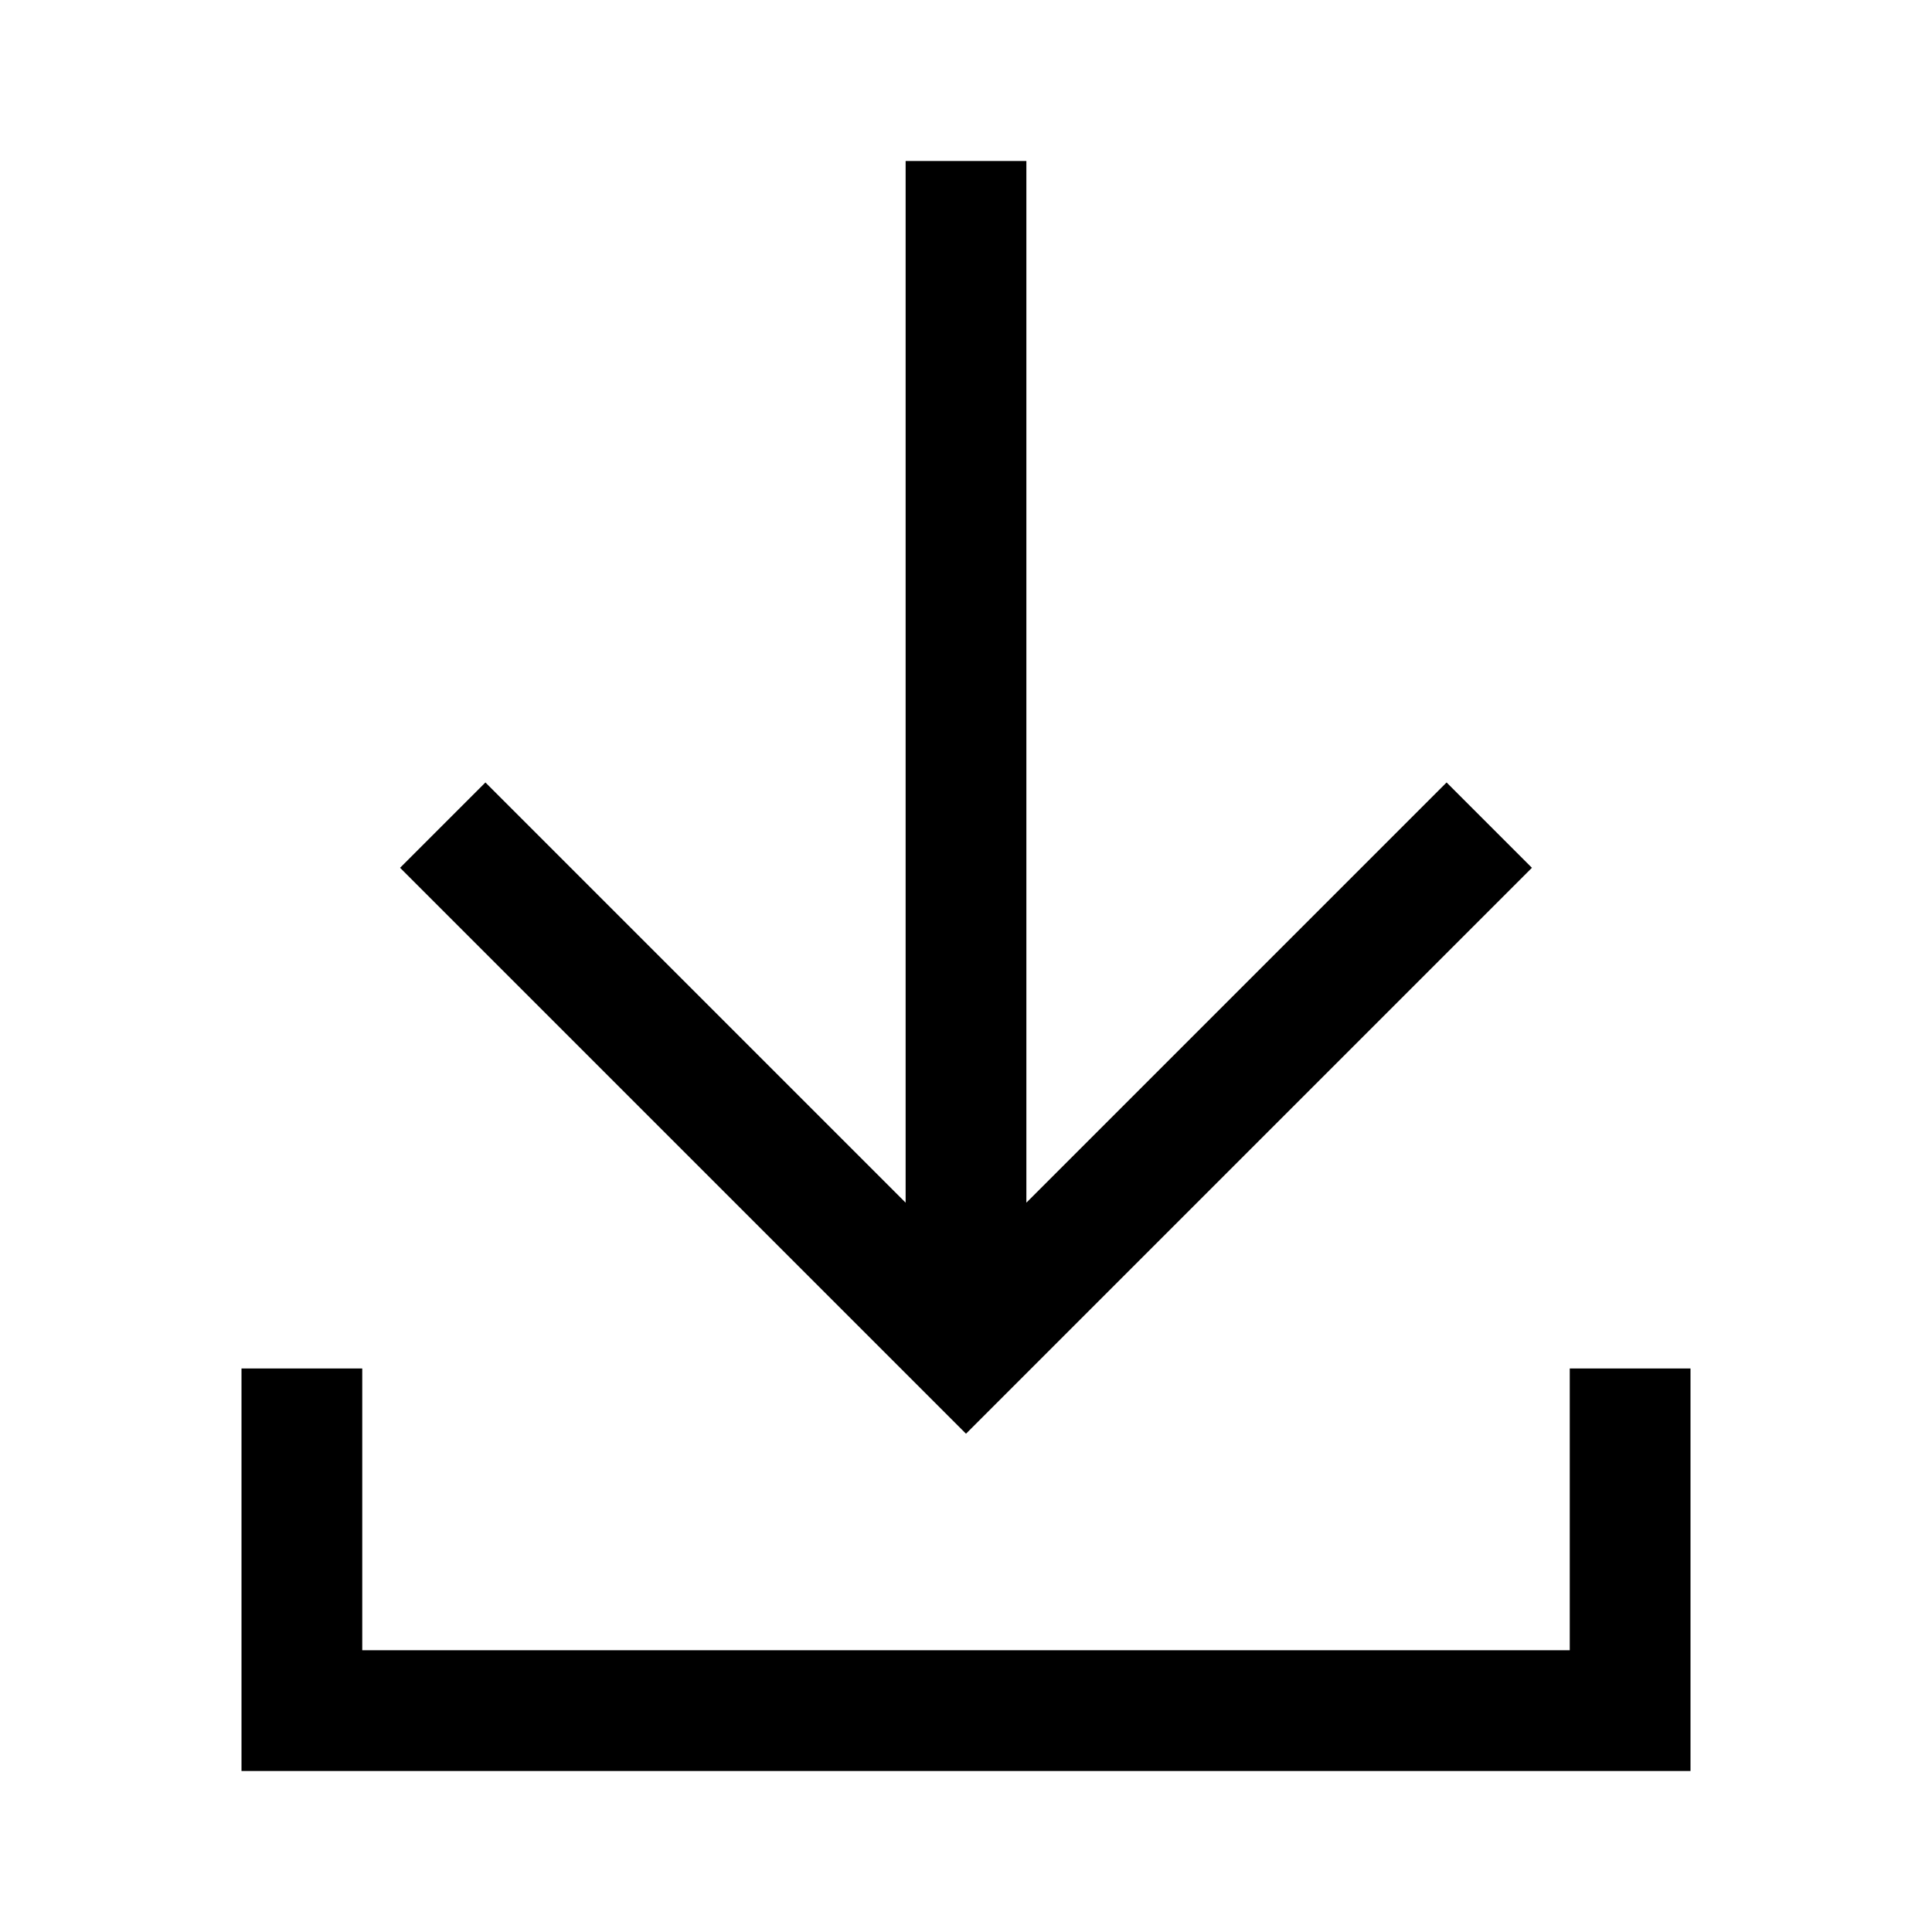
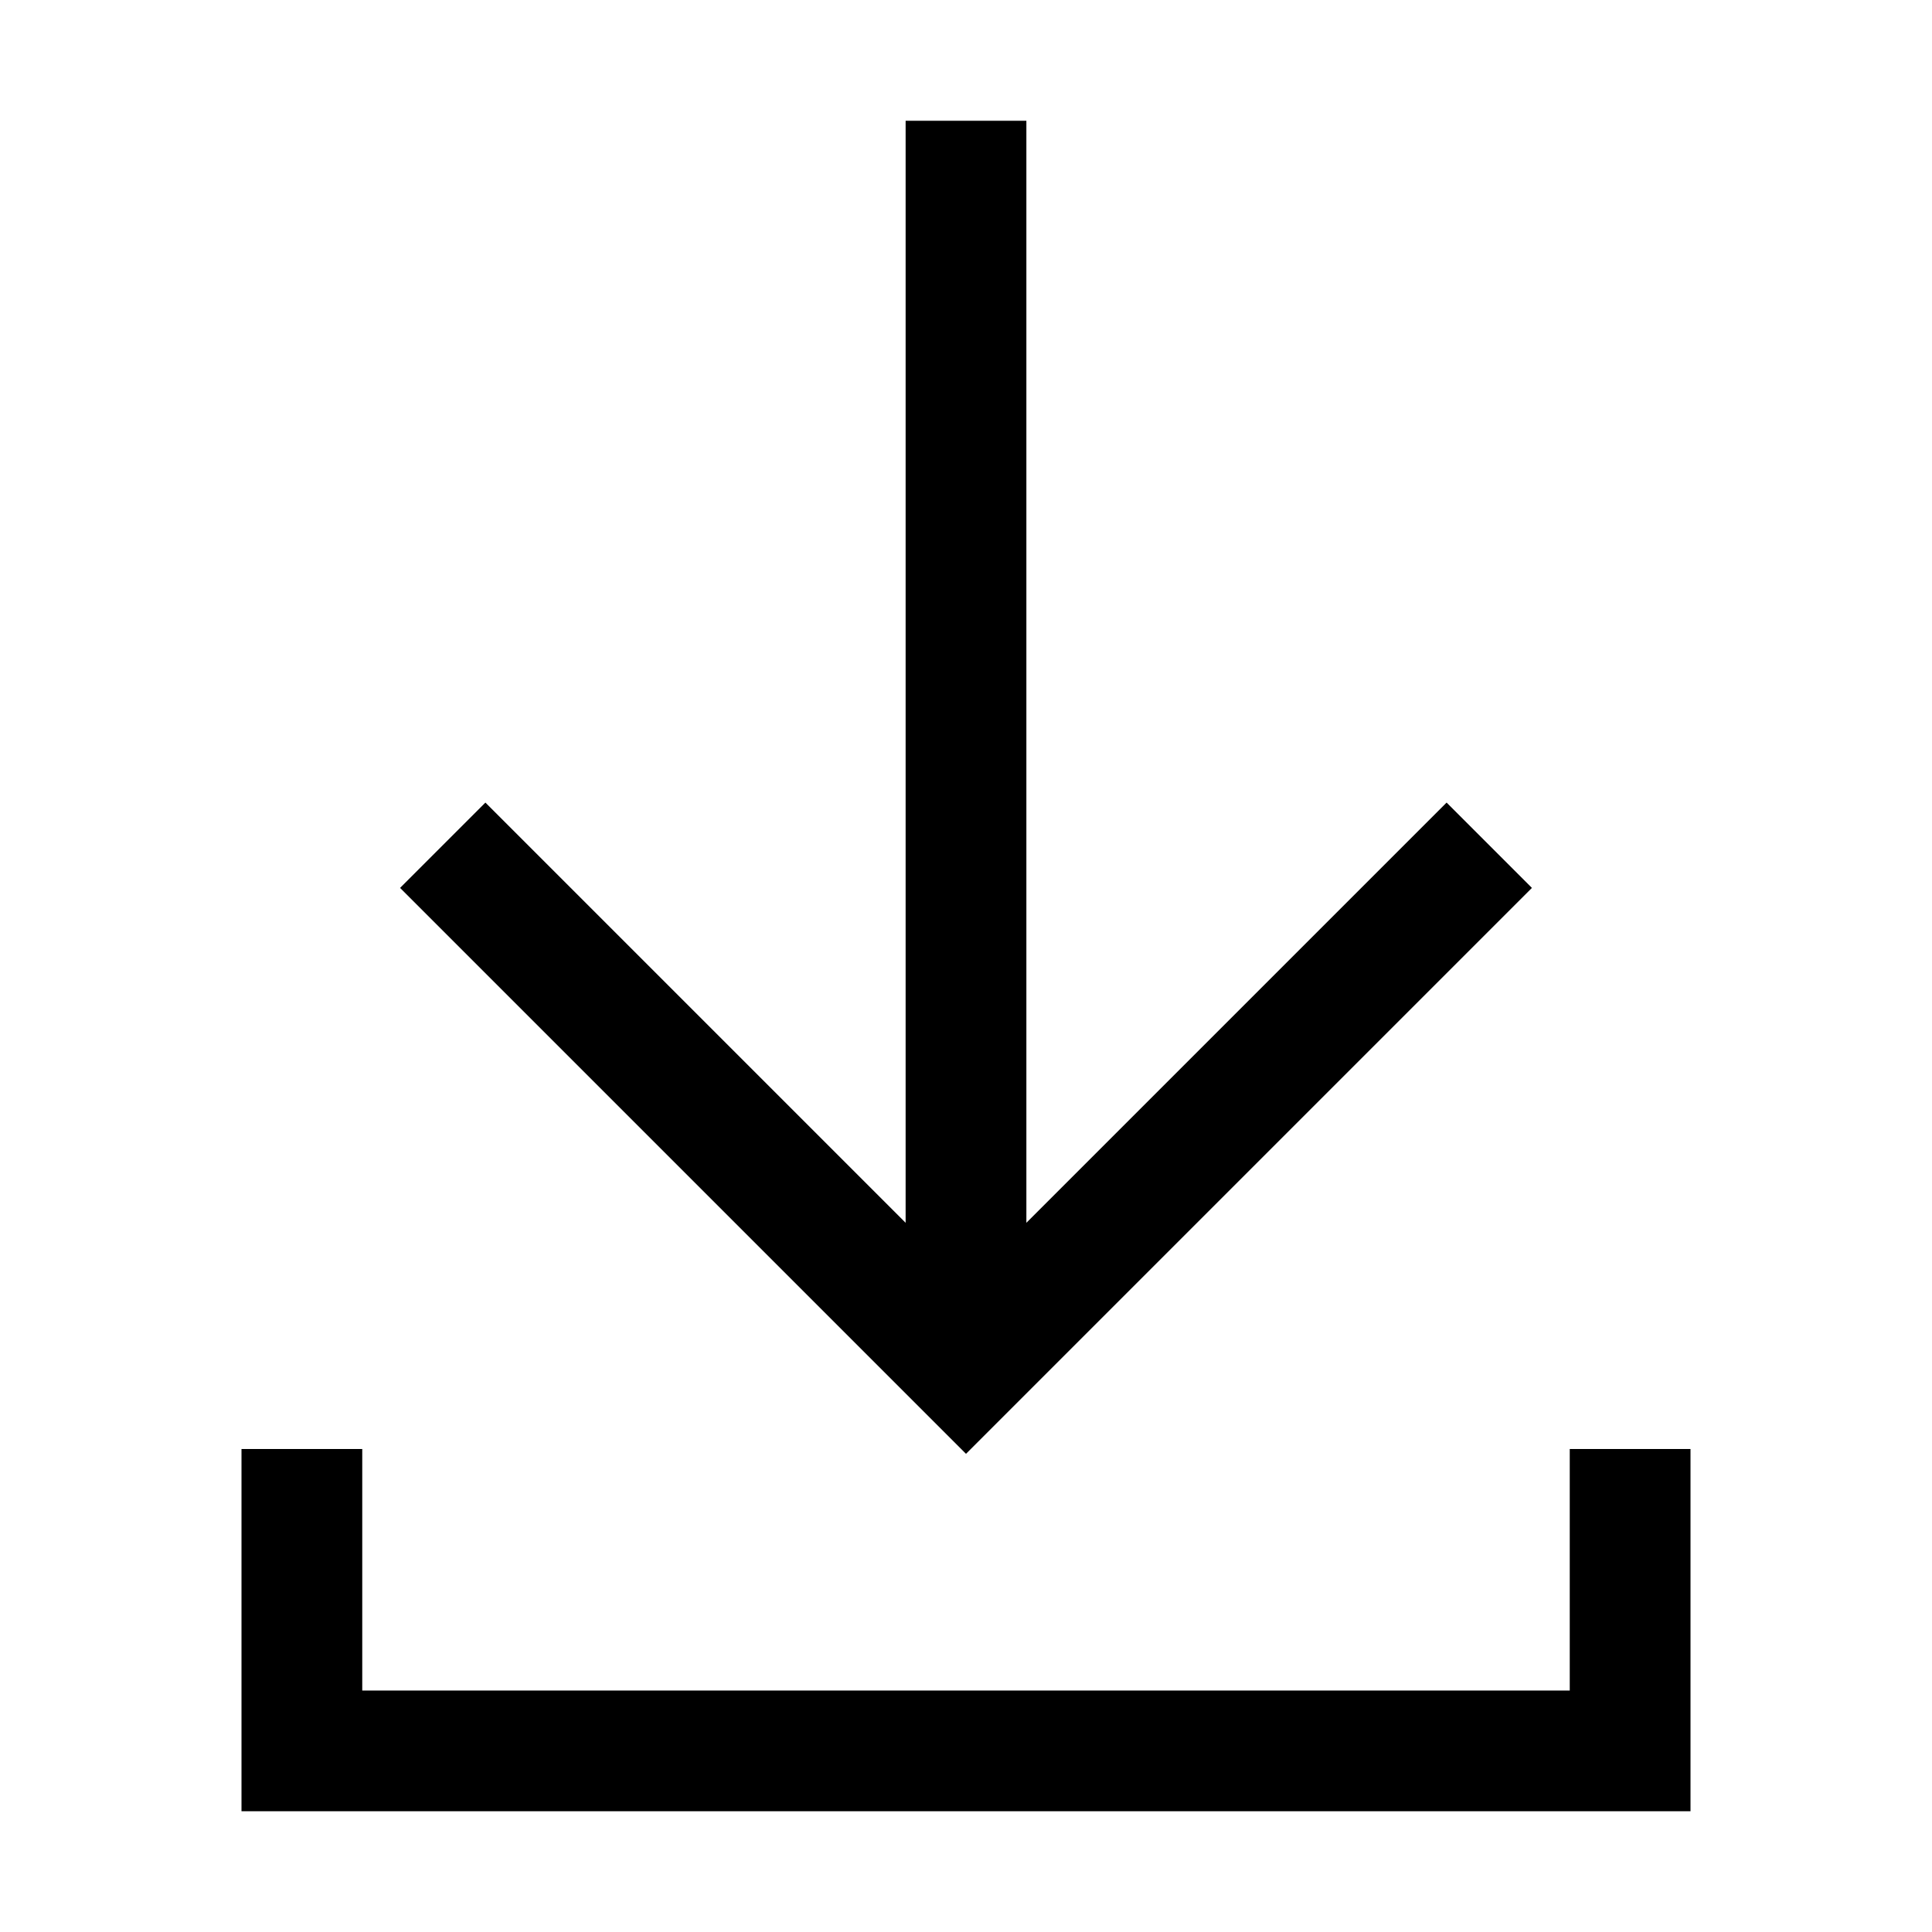
<svg xmlns="http://www.w3.org/2000/svg" viewBox="0 0 24 24">
-   <path fill-rule="evenodd" d="M11.25 2v12.94L6.03 9.72l-1.06 1.06 6.5 6.5.53.53.53-.53 6.5-6.5-1.06-1.06-5.22 5.22V2h-1.5zM3 17v5h18v-5h-1.5v3.5h-15V17H3z" />
+   <path fill-rule="evenodd" d="M11.25 1.5v13.69L6.03 9.97l-1.06 1.06 6.5 6.5.53.53.53-.53 6.5-6.5-1.06-1.06-5.22 5.22V1.5h-1.5zM3 18v4.5h18V18h-1.5v3h-15v-3H3z" />
</svg>
